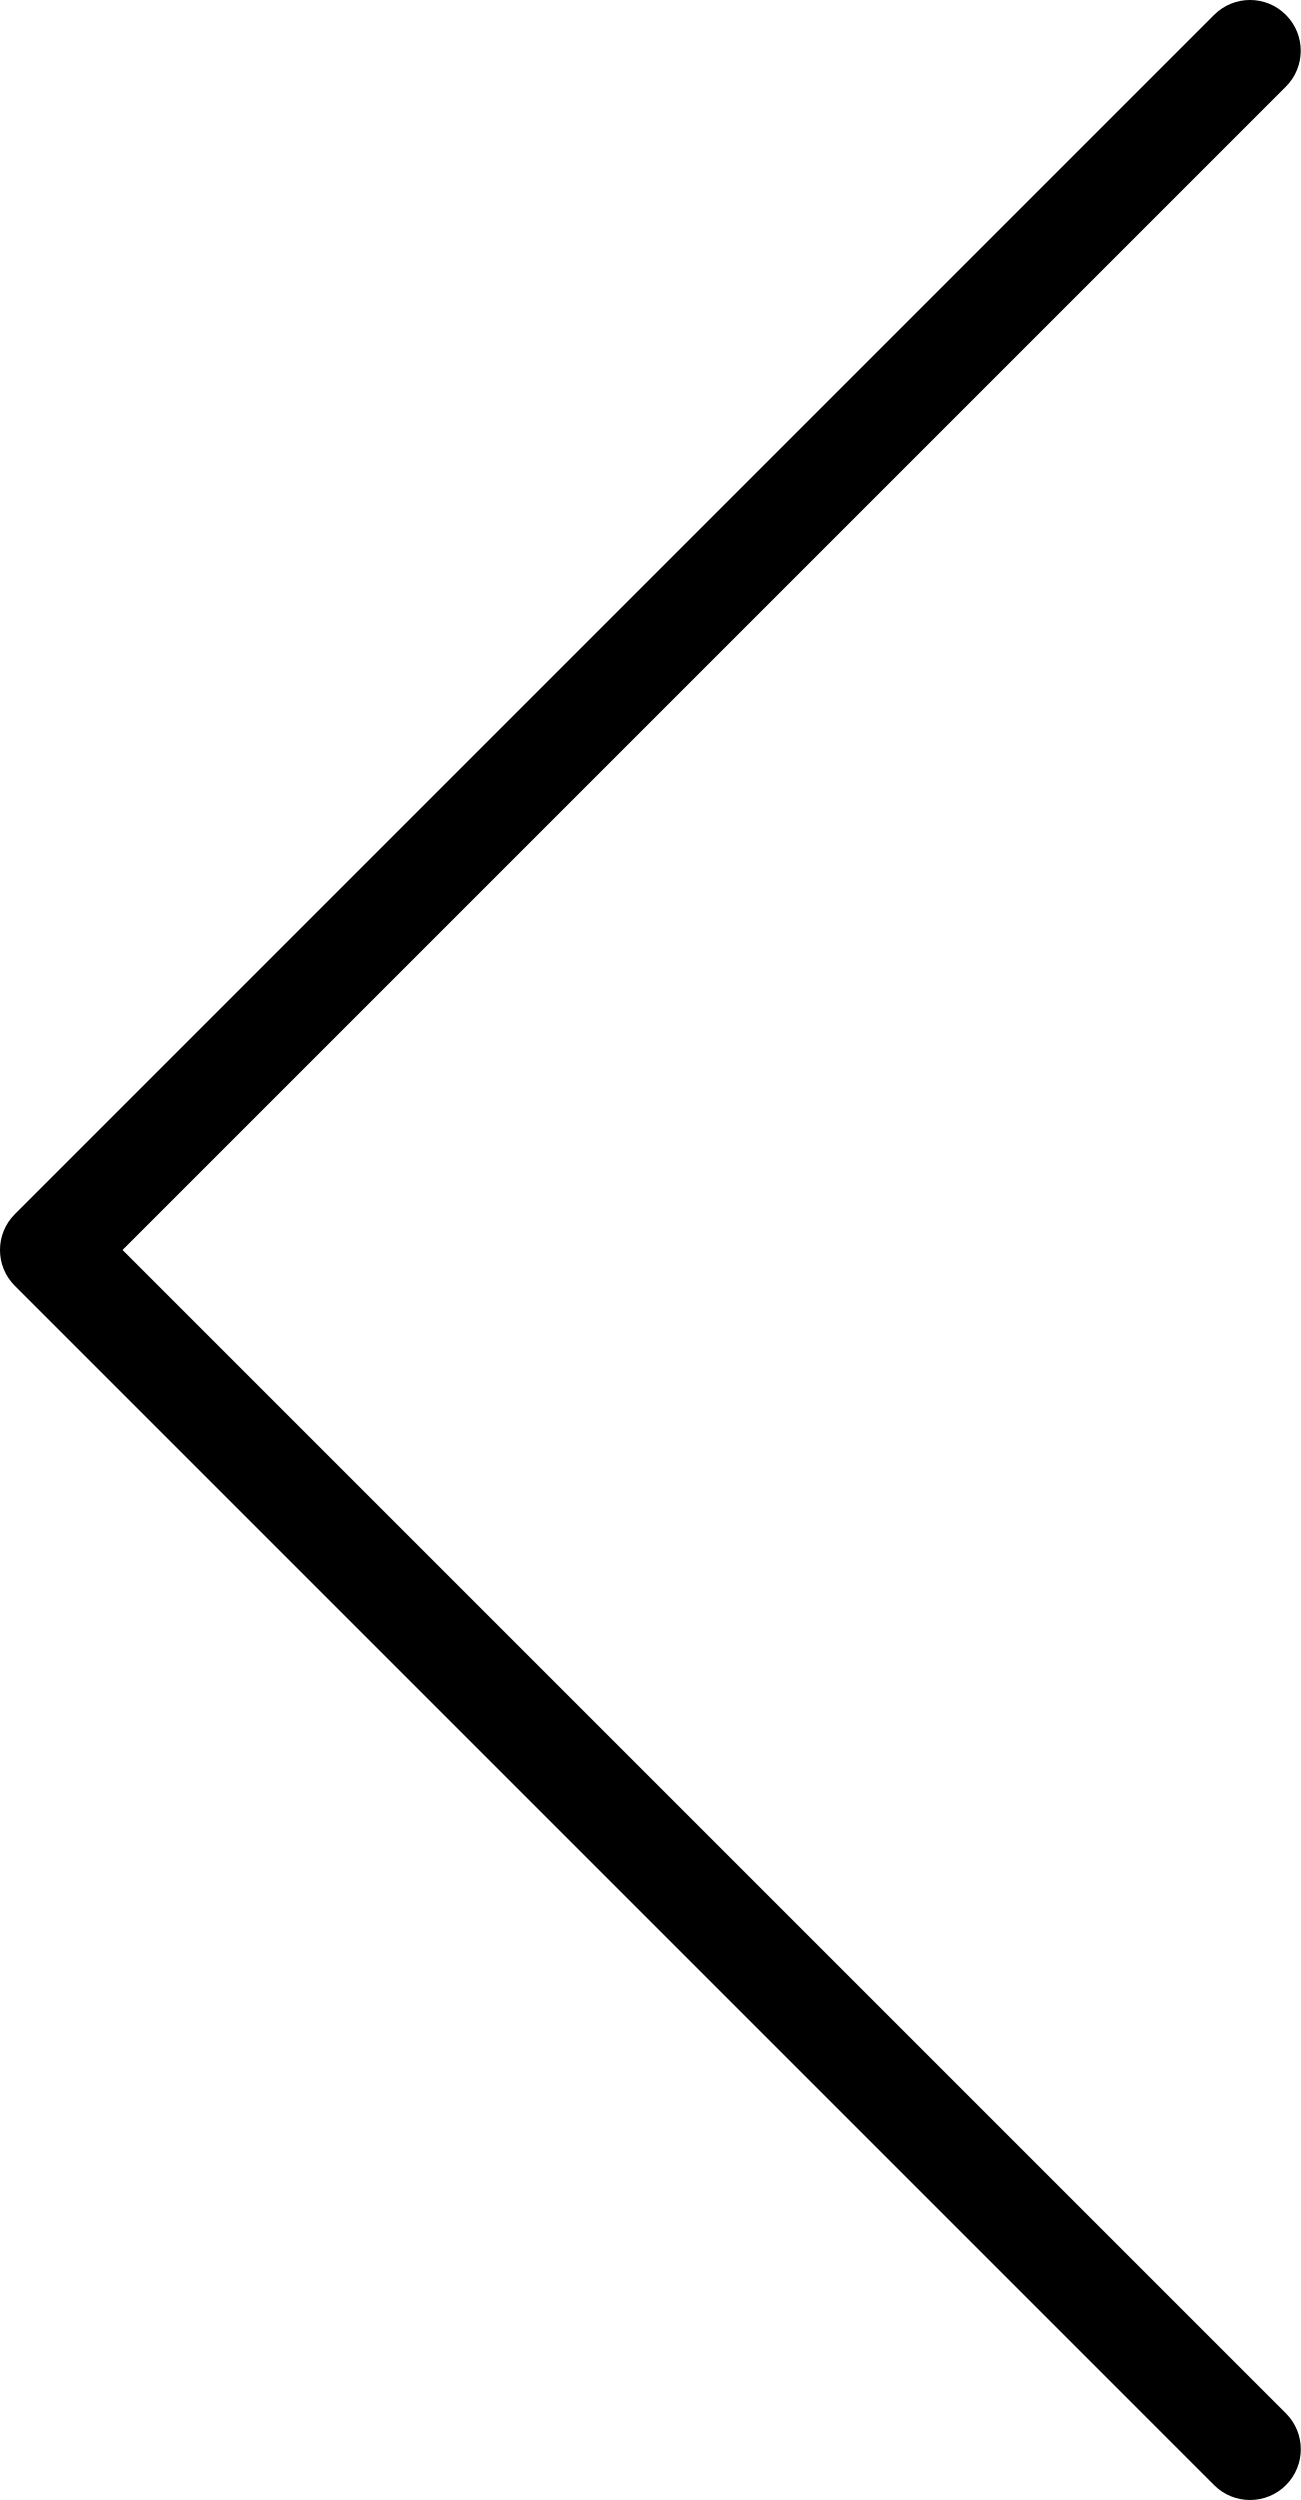
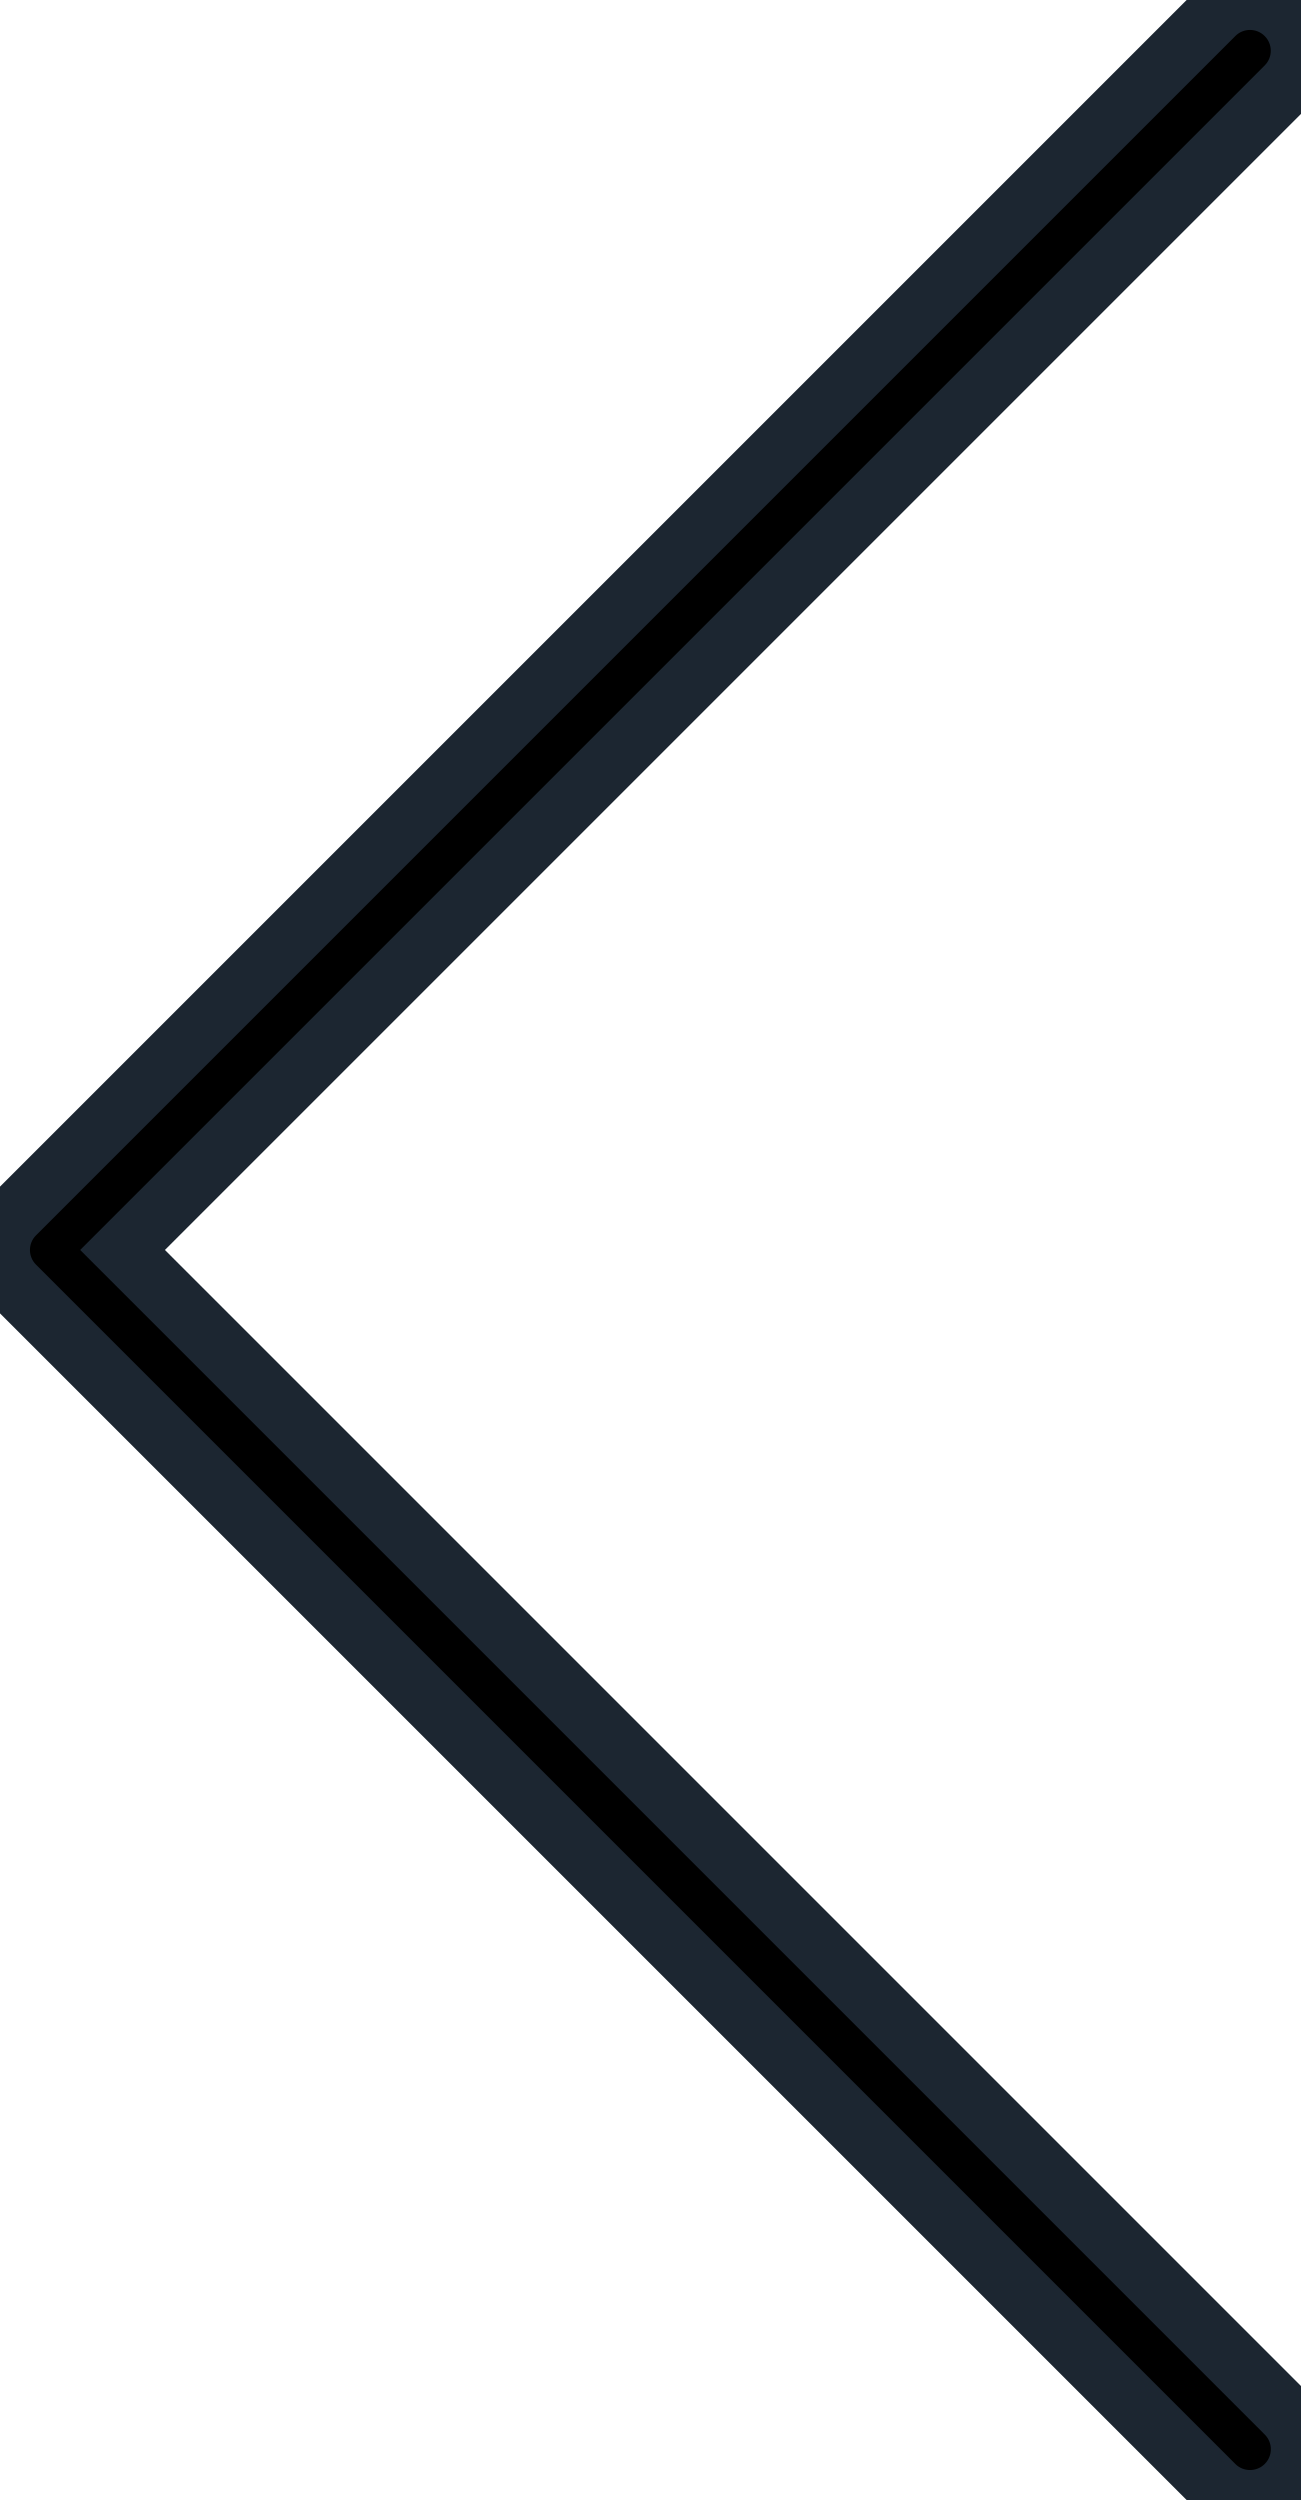
<svg xmlns="http://www.w3.org/2000/svg" version="1.1" id="Layer_1" x="0px" y="0px" width="21.706px" height="41.719px" viewBox="0 0 21.706 41.719" enable-background="new 0 0 21.706 41.719" xml:space="preserve">
-   <path d="M2.045,20.859L21.458,1.446c0.331-0.331,0.331-0.867,0-1.198c-0.33-0.331-0.867-0.331-1.197,0L0.248,20.261 c-0.331,0.33-0.331,0.867,0,1.197l20.013,20.013c0.164,0.165,0.382,0.248,0.599,0.248s0.434-0.083,0.599-0.248 c0.331-0.331,0.331-0.867,0-1.198L2.045,20.859z" />
+   <path stroke="#1c2631" d="M2.045,20.859L21.458,1.446c0.331-0.331,0.331-0.867,0-1.198c-0.33-0.331-0.867-0.331-1.197,0L0.248,20.261 c-0.331,0.33-0.331,0.867,0,1.197l20.013,20.013c0.164,0.165,0.382,0.248,0.599,0.248s0.434-0.083,0.599-0.248 c0.331-0.331,0.331-0.867,0-1.198L2.045,20.859z" />
</svg>
